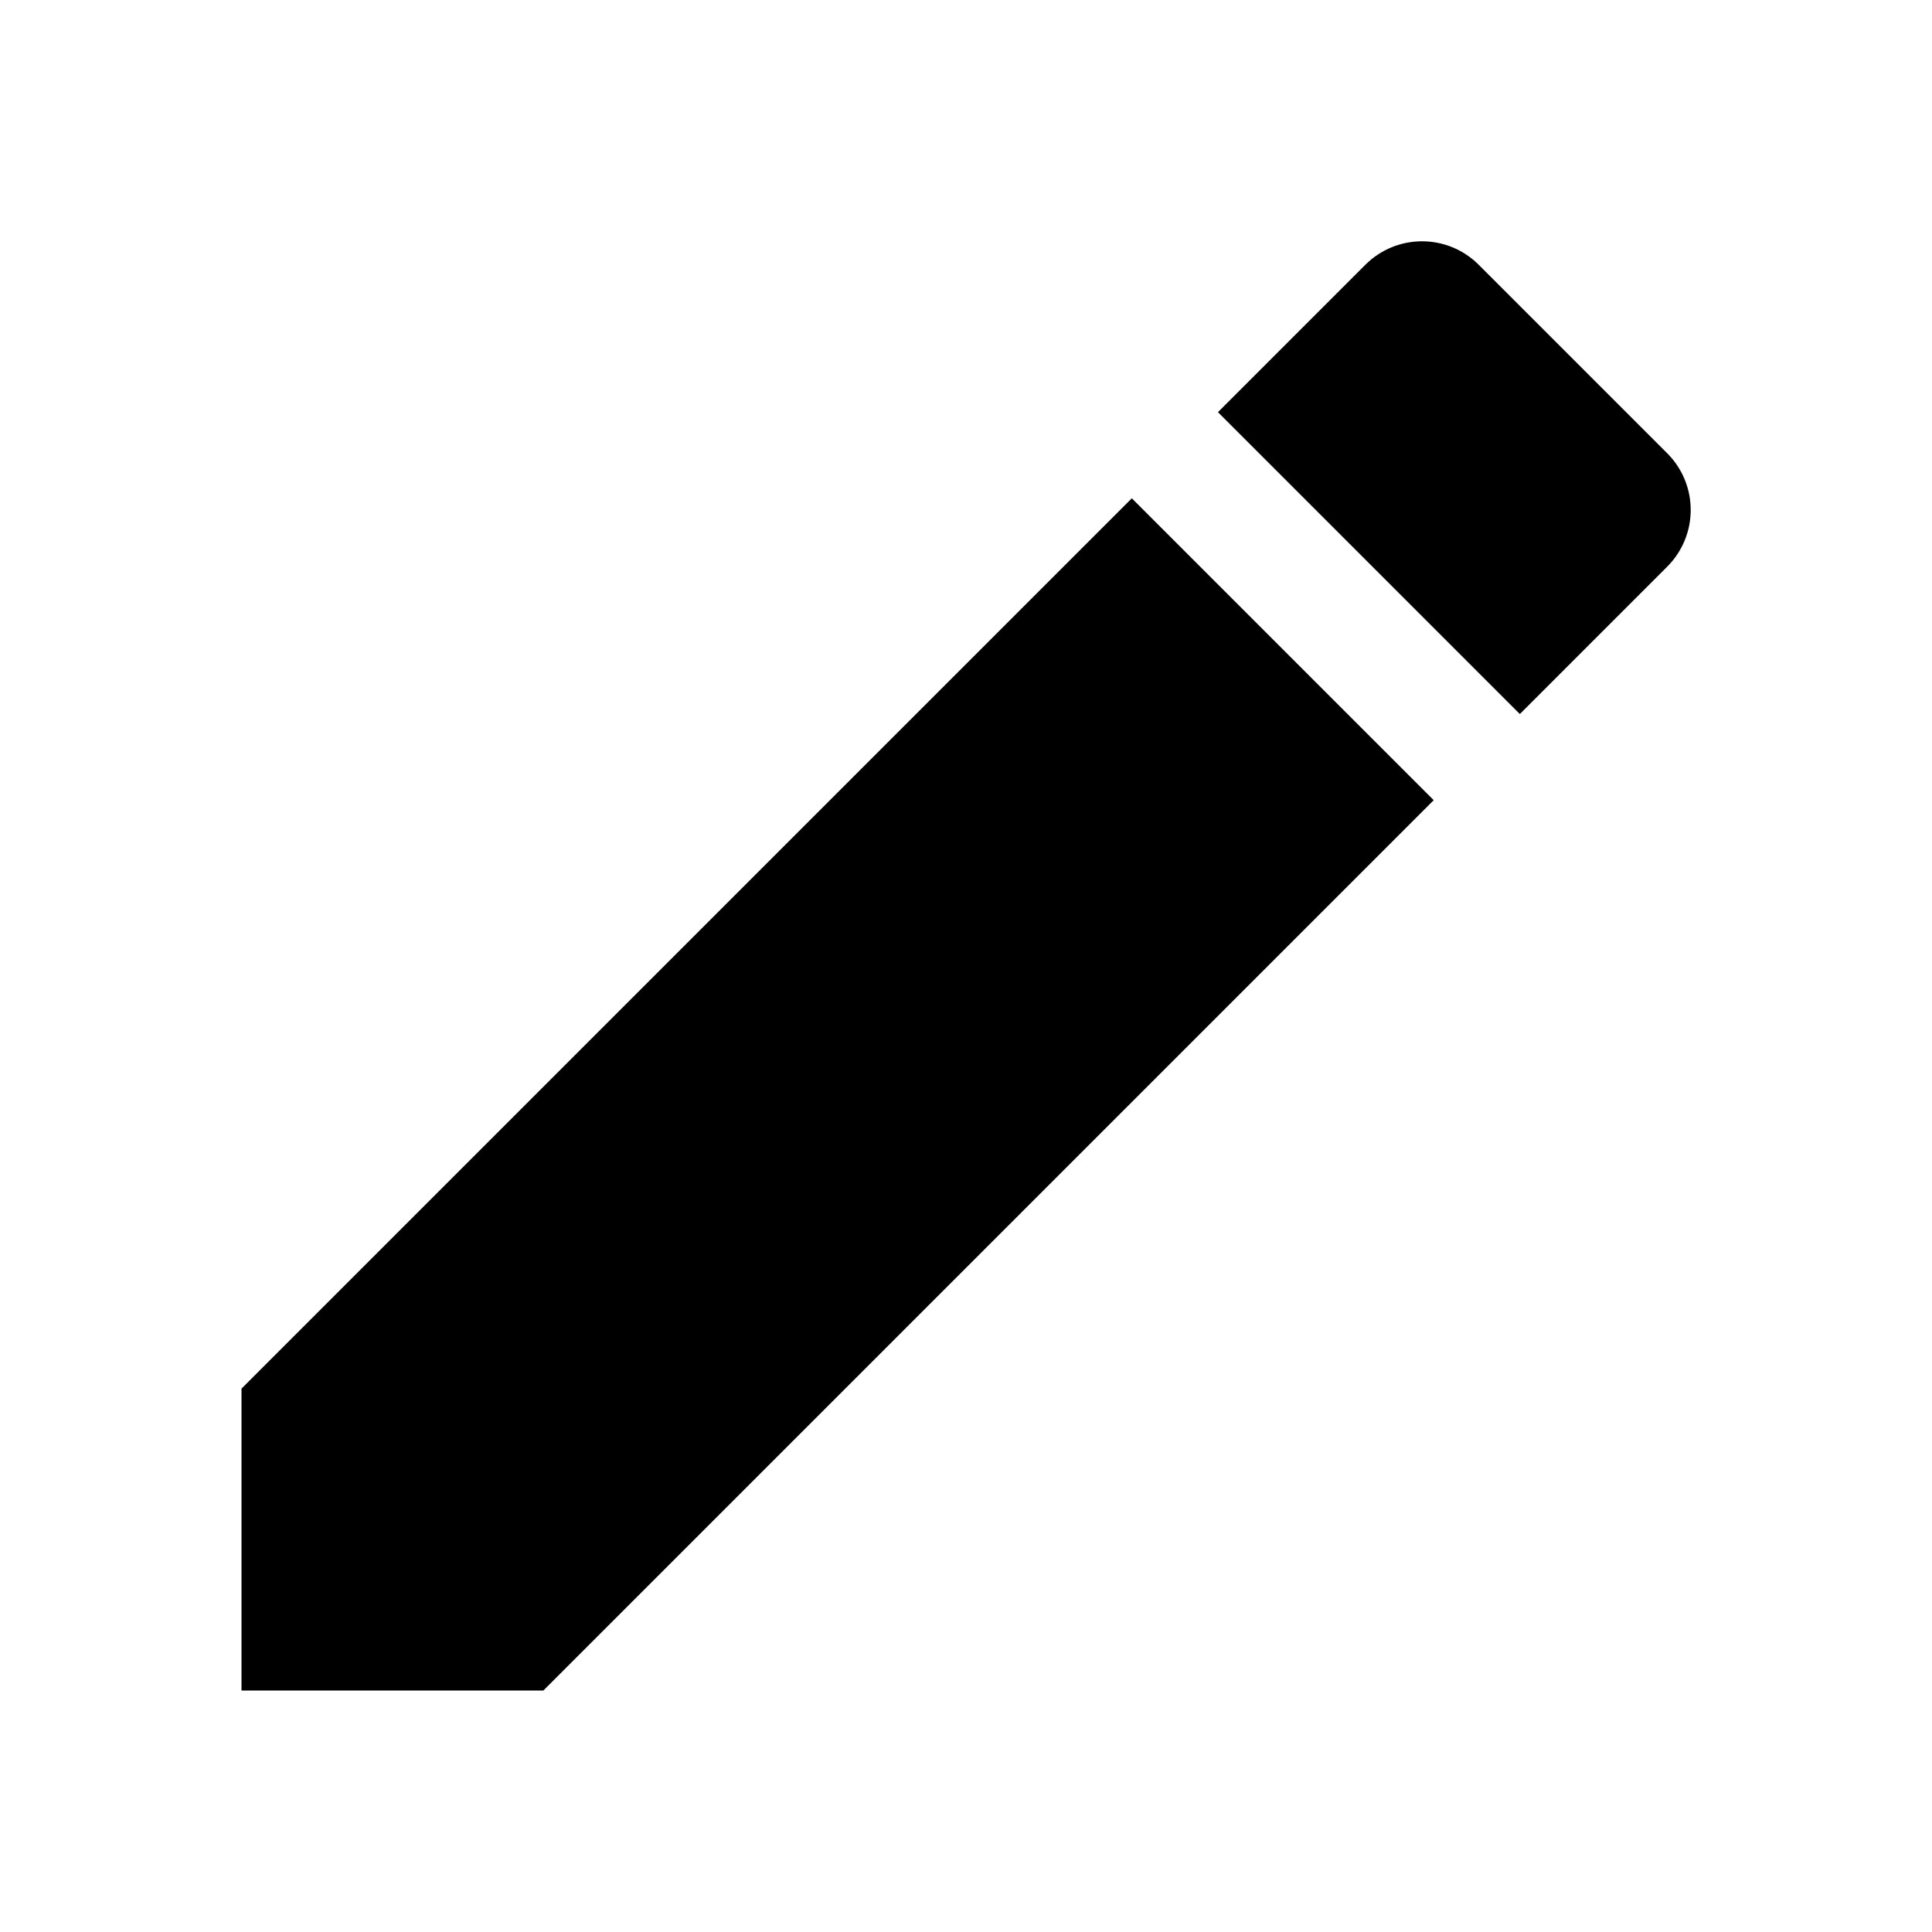
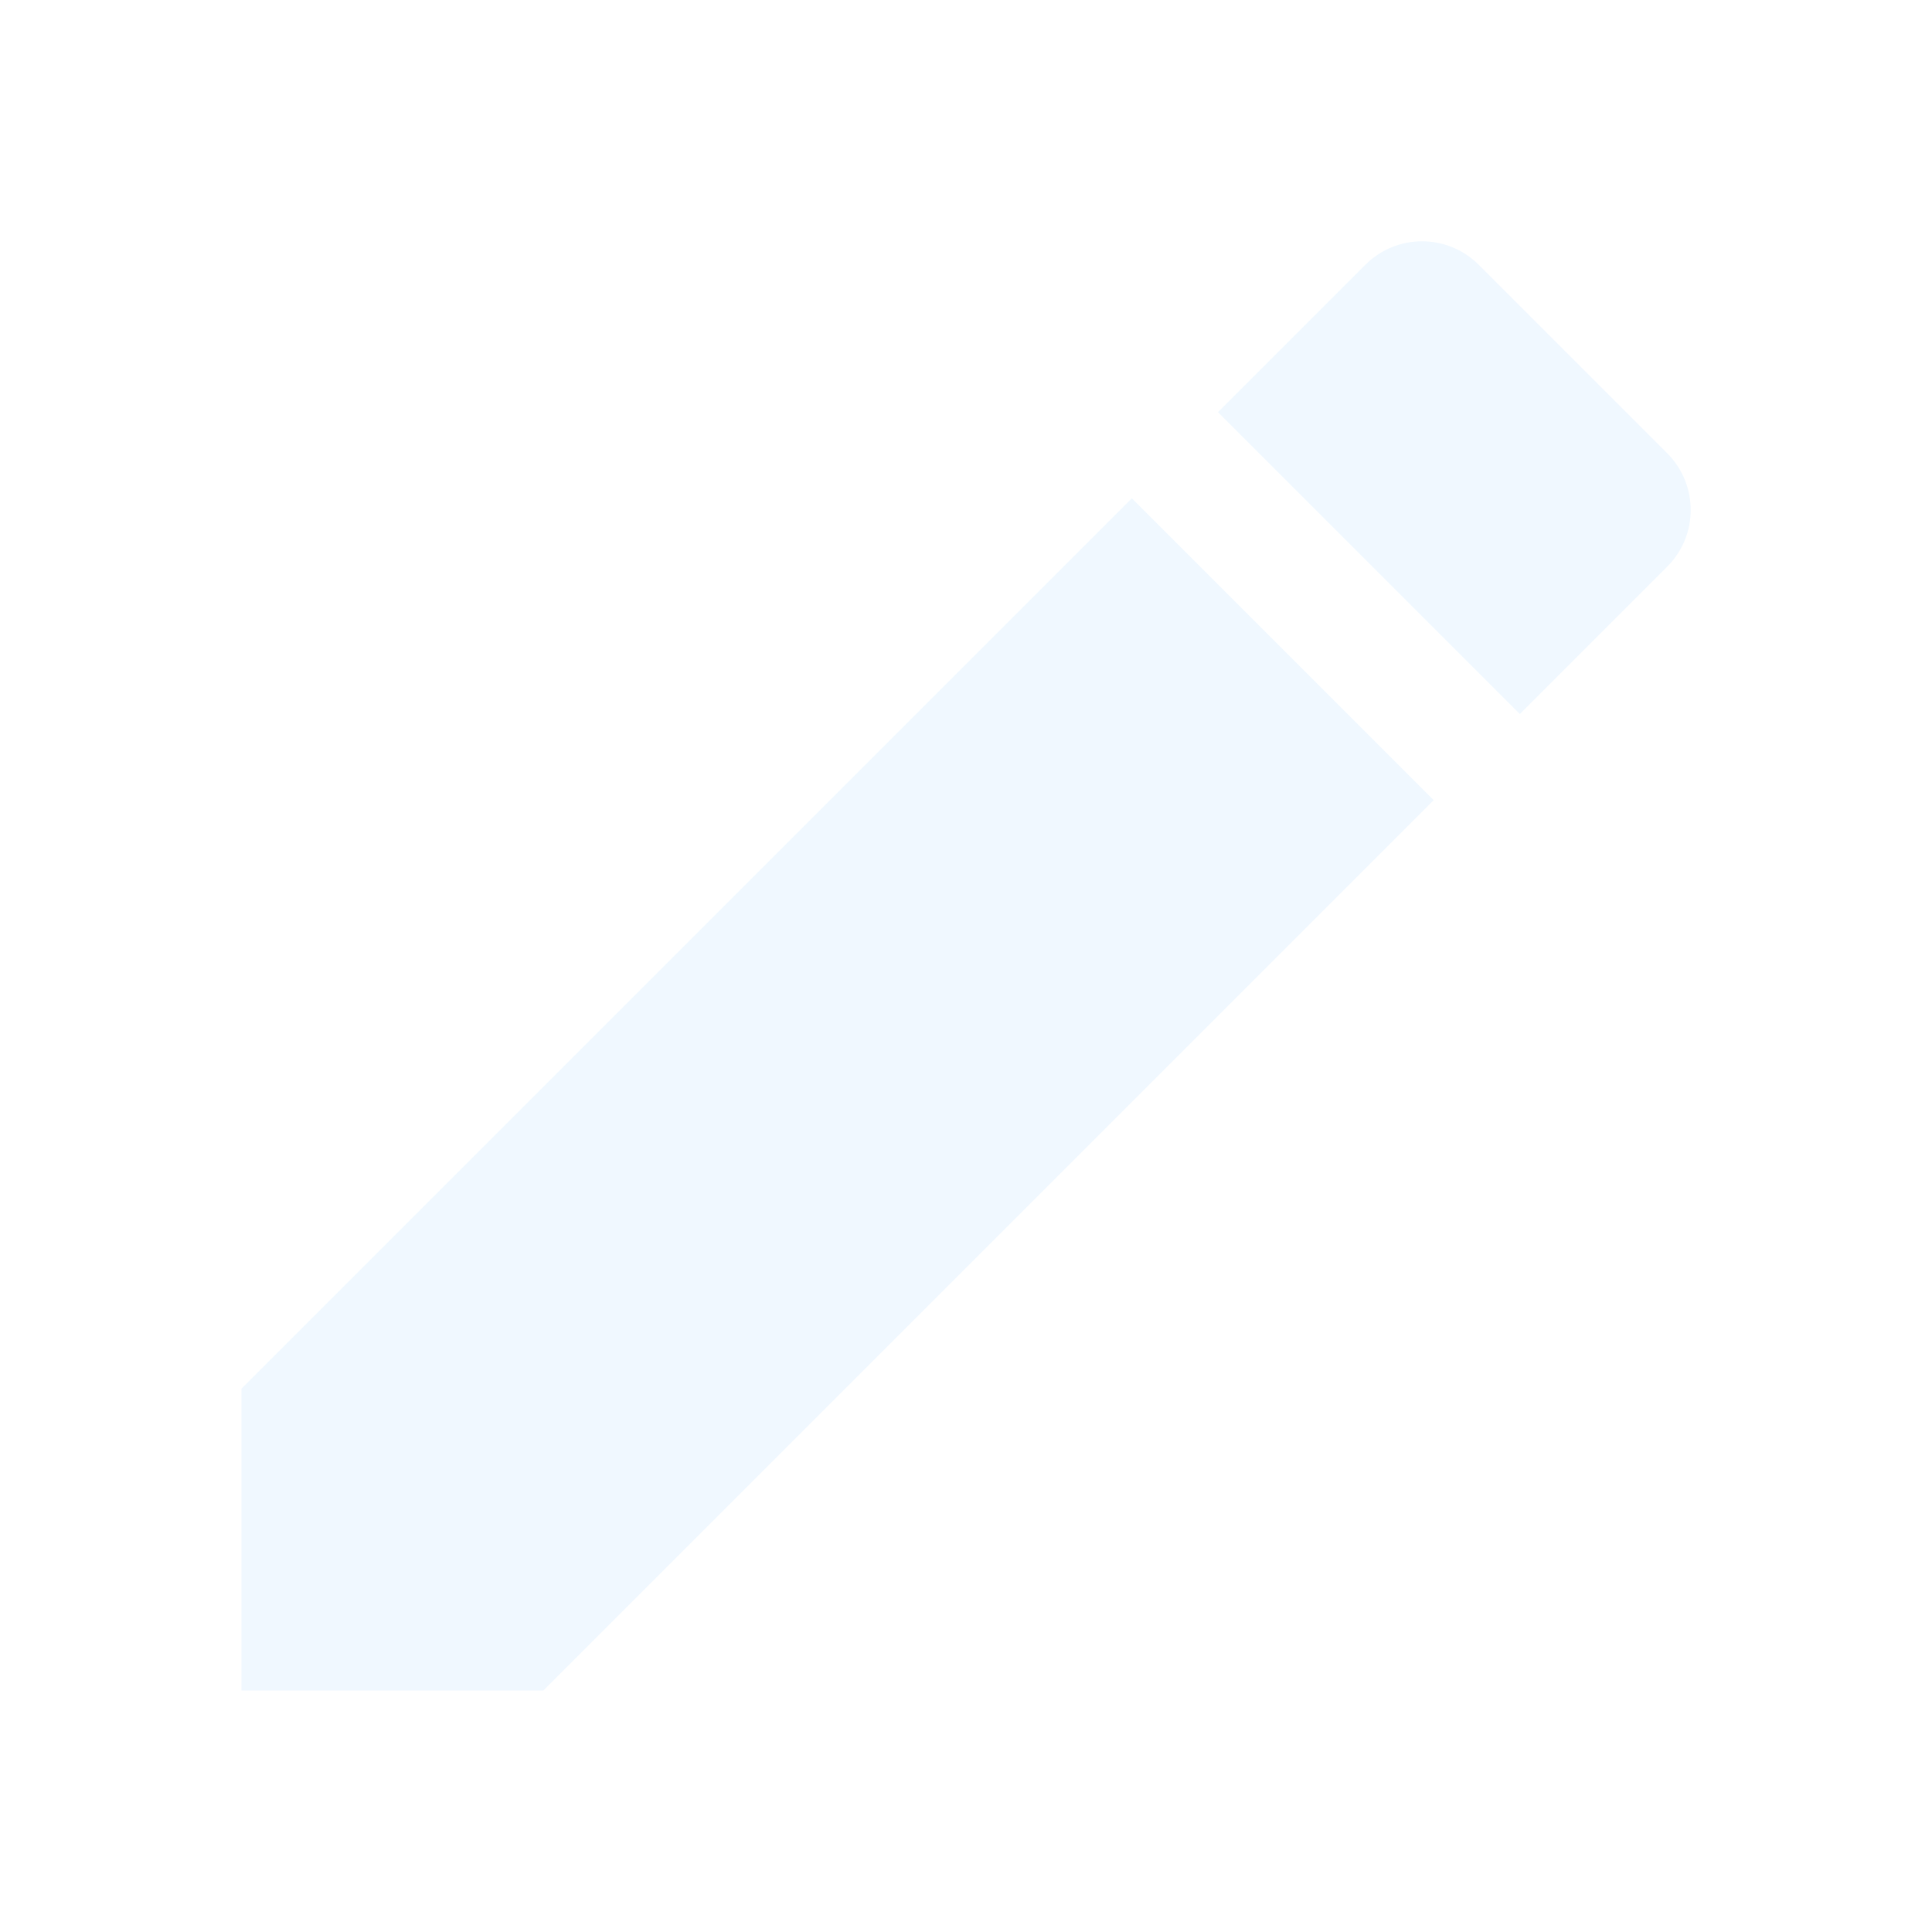
- <svg xmlns="http://www.w3.org/2000/svg" height="24px" viewBox="0 0 24 24" width="24px" fill="#000000">
+ <svg xmlns="http://www.w3.org/2000/svg" height="24px" viewBox="0 0 24 24" width="24px" fill="#f0f8ff">
  <path d="M0 0h24v24H0z" fill="none" />
  <path d="M3 17.25V21h3.75L17.81 9.94l-3.75-3.75L3 17.25zM20.71 7.04c.39-.39.39-1.02 0-1.41l-2.34-2.34c-.39-.39-1.02-.39-1.41 0l-1.83 1.83 3.75 3.75 1.83-1.83z" />
</svg>
